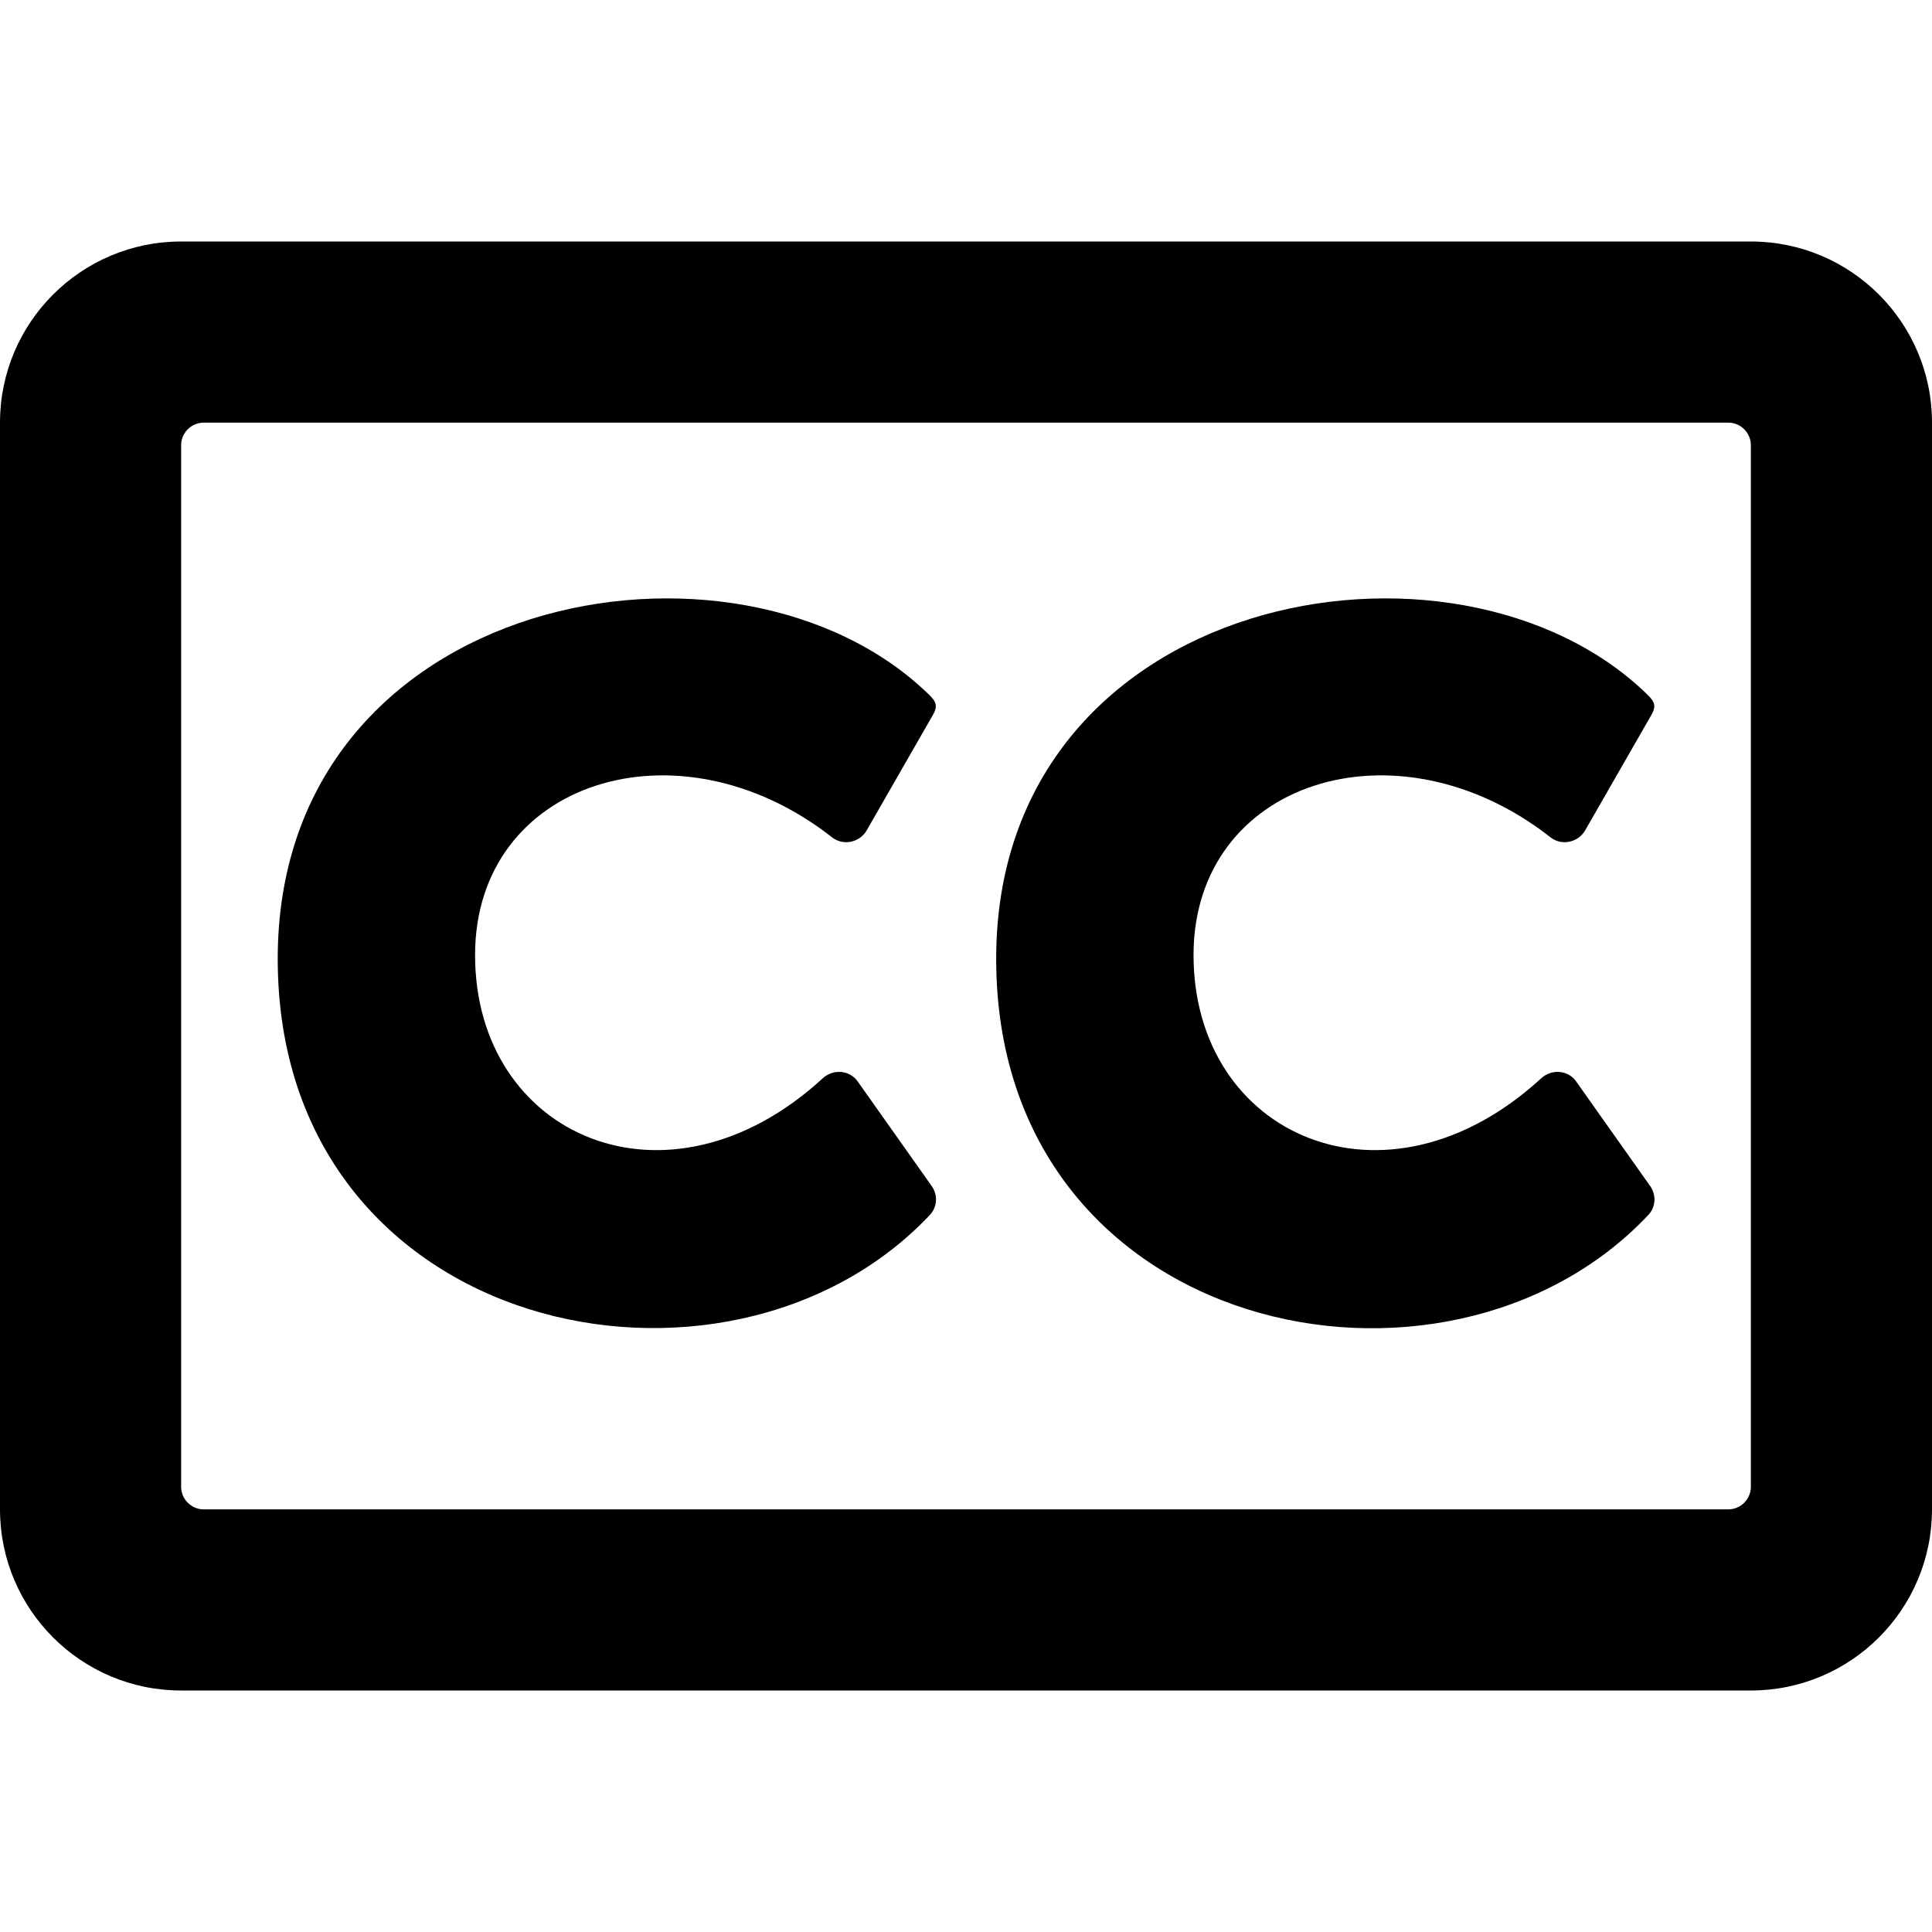
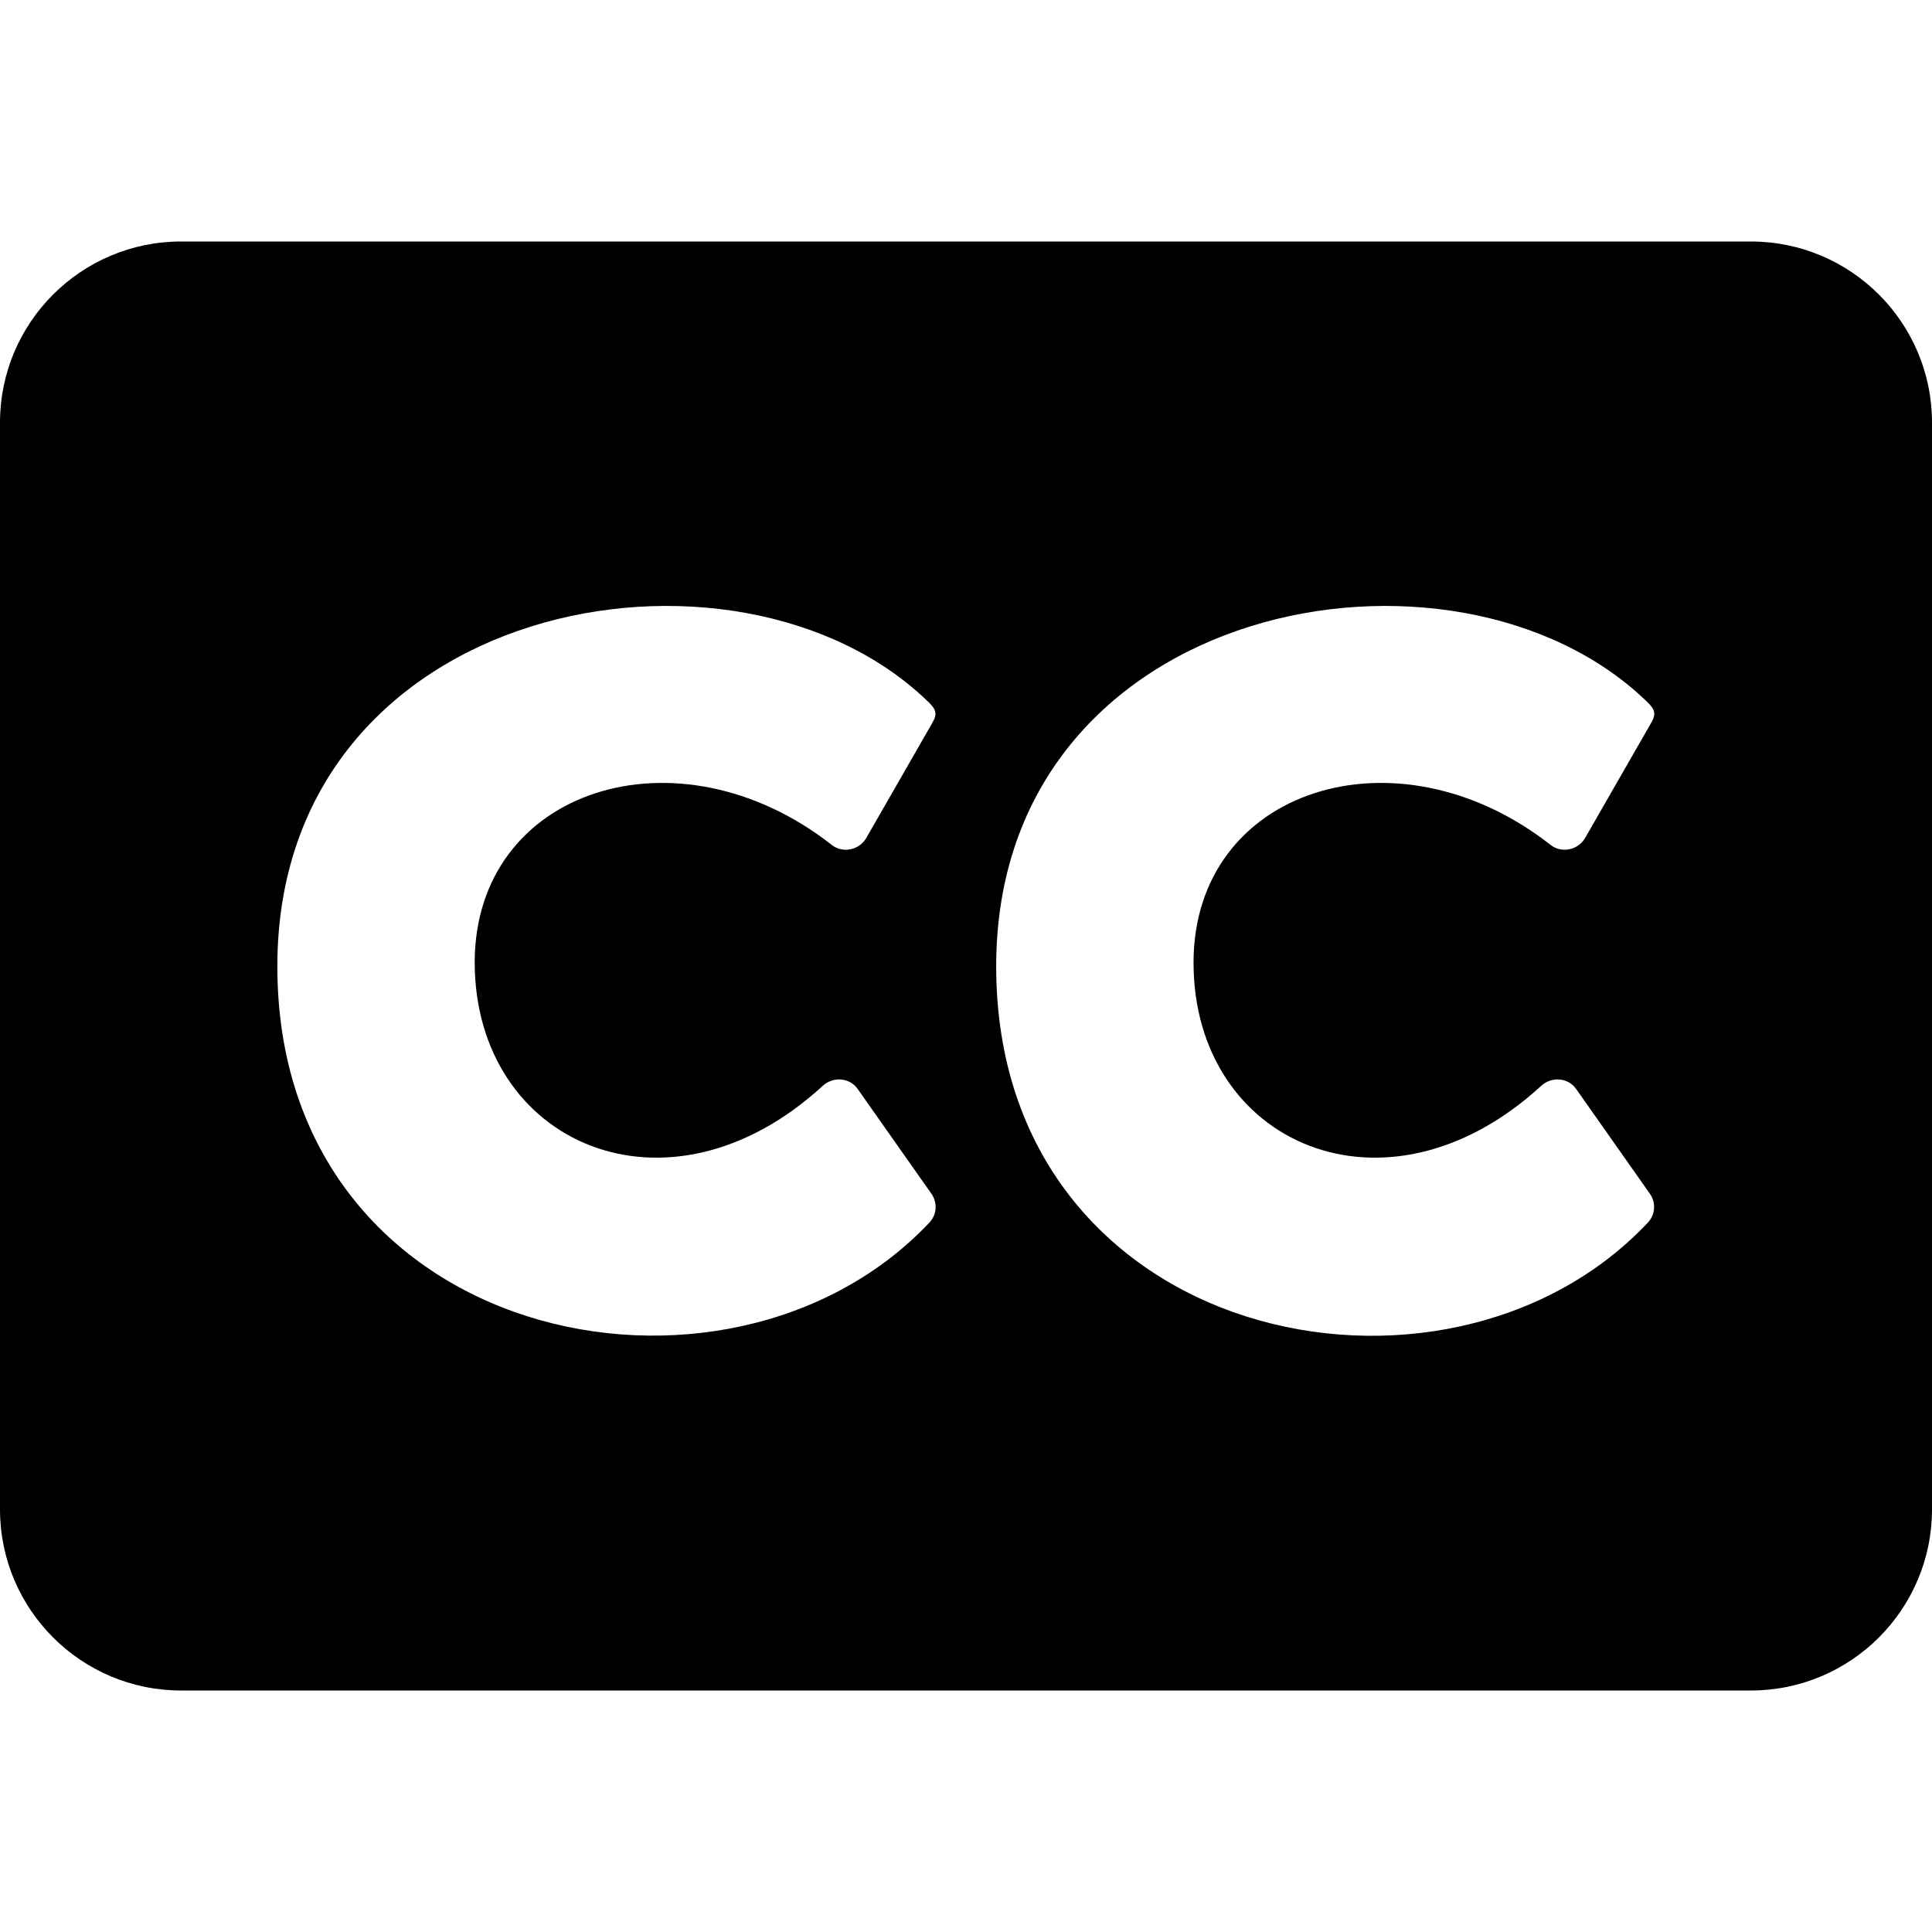
<svg xmlns="http://www.w3.org/2000/svg" viewBox="0 0 512 512">
-   <path d="M464 64H48C21.5 64 0 85.5 0 112v288c0 26.5 21.5 48 48 48h416c26.5 0 48-21.5 48-48V112c0-26.5-21.5-48-48-48zm-6 336H54c-3.3 0-6-2.7-6-6V118c0-3.3 2.7-6 6-6h404c3.3 0 6 2.7 6 6v276c0 3.3-2.7 6-6 6zm-211.1-85.7c1.7 2.4 1.5 5.6-.5 7.7-53.6 56.8-172.8 32.1-172.8-67.9 0-97.3 121.7-119.5 172.5-70.1 2.1 2 2.5 3.2 1 5.7l-17.5 30.5c-1.9 3.1-6.2 4-9.1 1.7-40.8-32-94.6-14.9-94.6 31.2 0 48 51 70.5 92.2 32.6 2.8-2.5 7.1-2.1 9.2.9l19.6 27.7zm190.4 0c1.7 2.4 1.5 5.6-.5 7.7-53.6 56.9-172.8 32.1-172.8-67.9 0-97.3 121.7-119.5 172.5-70.1 2.1 2 2.5 3.2 1 5.7L420 220.2c-1.9 3.1-6.2 4-9.1 1.7-40.8-32-94.6-14.9-94.6 31.2 0 48 51 70.5 92.2 32.6 2.8-2.5 7.1-2.1 9.2.9l19.6 27.7z" />
+   <path d="M464 64H48C21.5 64 0 85.5 0 112v288c0 26.5 21.5 48 48 48h416c26.5 0 48-21.5 48-48V112c0-26.5-21.5-48-48-48zM218.1 287.7c2.8-2.5 7.1-2.1 9.2.9l19.5 27.7c1.7 2.4 1.5 5.6-.5 7.7-53.6 56.8-172.8 32.1-172.8-67.9 0-97.3 121.7-119.5 172.5-70.1 2.1 2 2.5 3.2 1 5.7l-17.5 30.5c-1.9 3.1-6.2 4-9.1 1.7-40.8-32-94.6-14.9-94.6 31.2.1 48 51.1 70.5 92.3 32.6zm190.4 0c2.8-2.5 7.1-2.1 9.2.9l19.5 27.7c1.7 2.4 1.5 5.6-.5 7.7-53.5 56.9-172.7 32.1-172.7-67.9 0-97.3 121.7-119.5 172.5-70.1 2.1 2 2.5 3.2 1 5.7L420 222.2c-1.9 3.1-6.2 4-9.1 1.7-40.8-32-94.6-14.9-94.6 31.2 0 48 51 70.5 92.2 32.6z" />
</svg>
